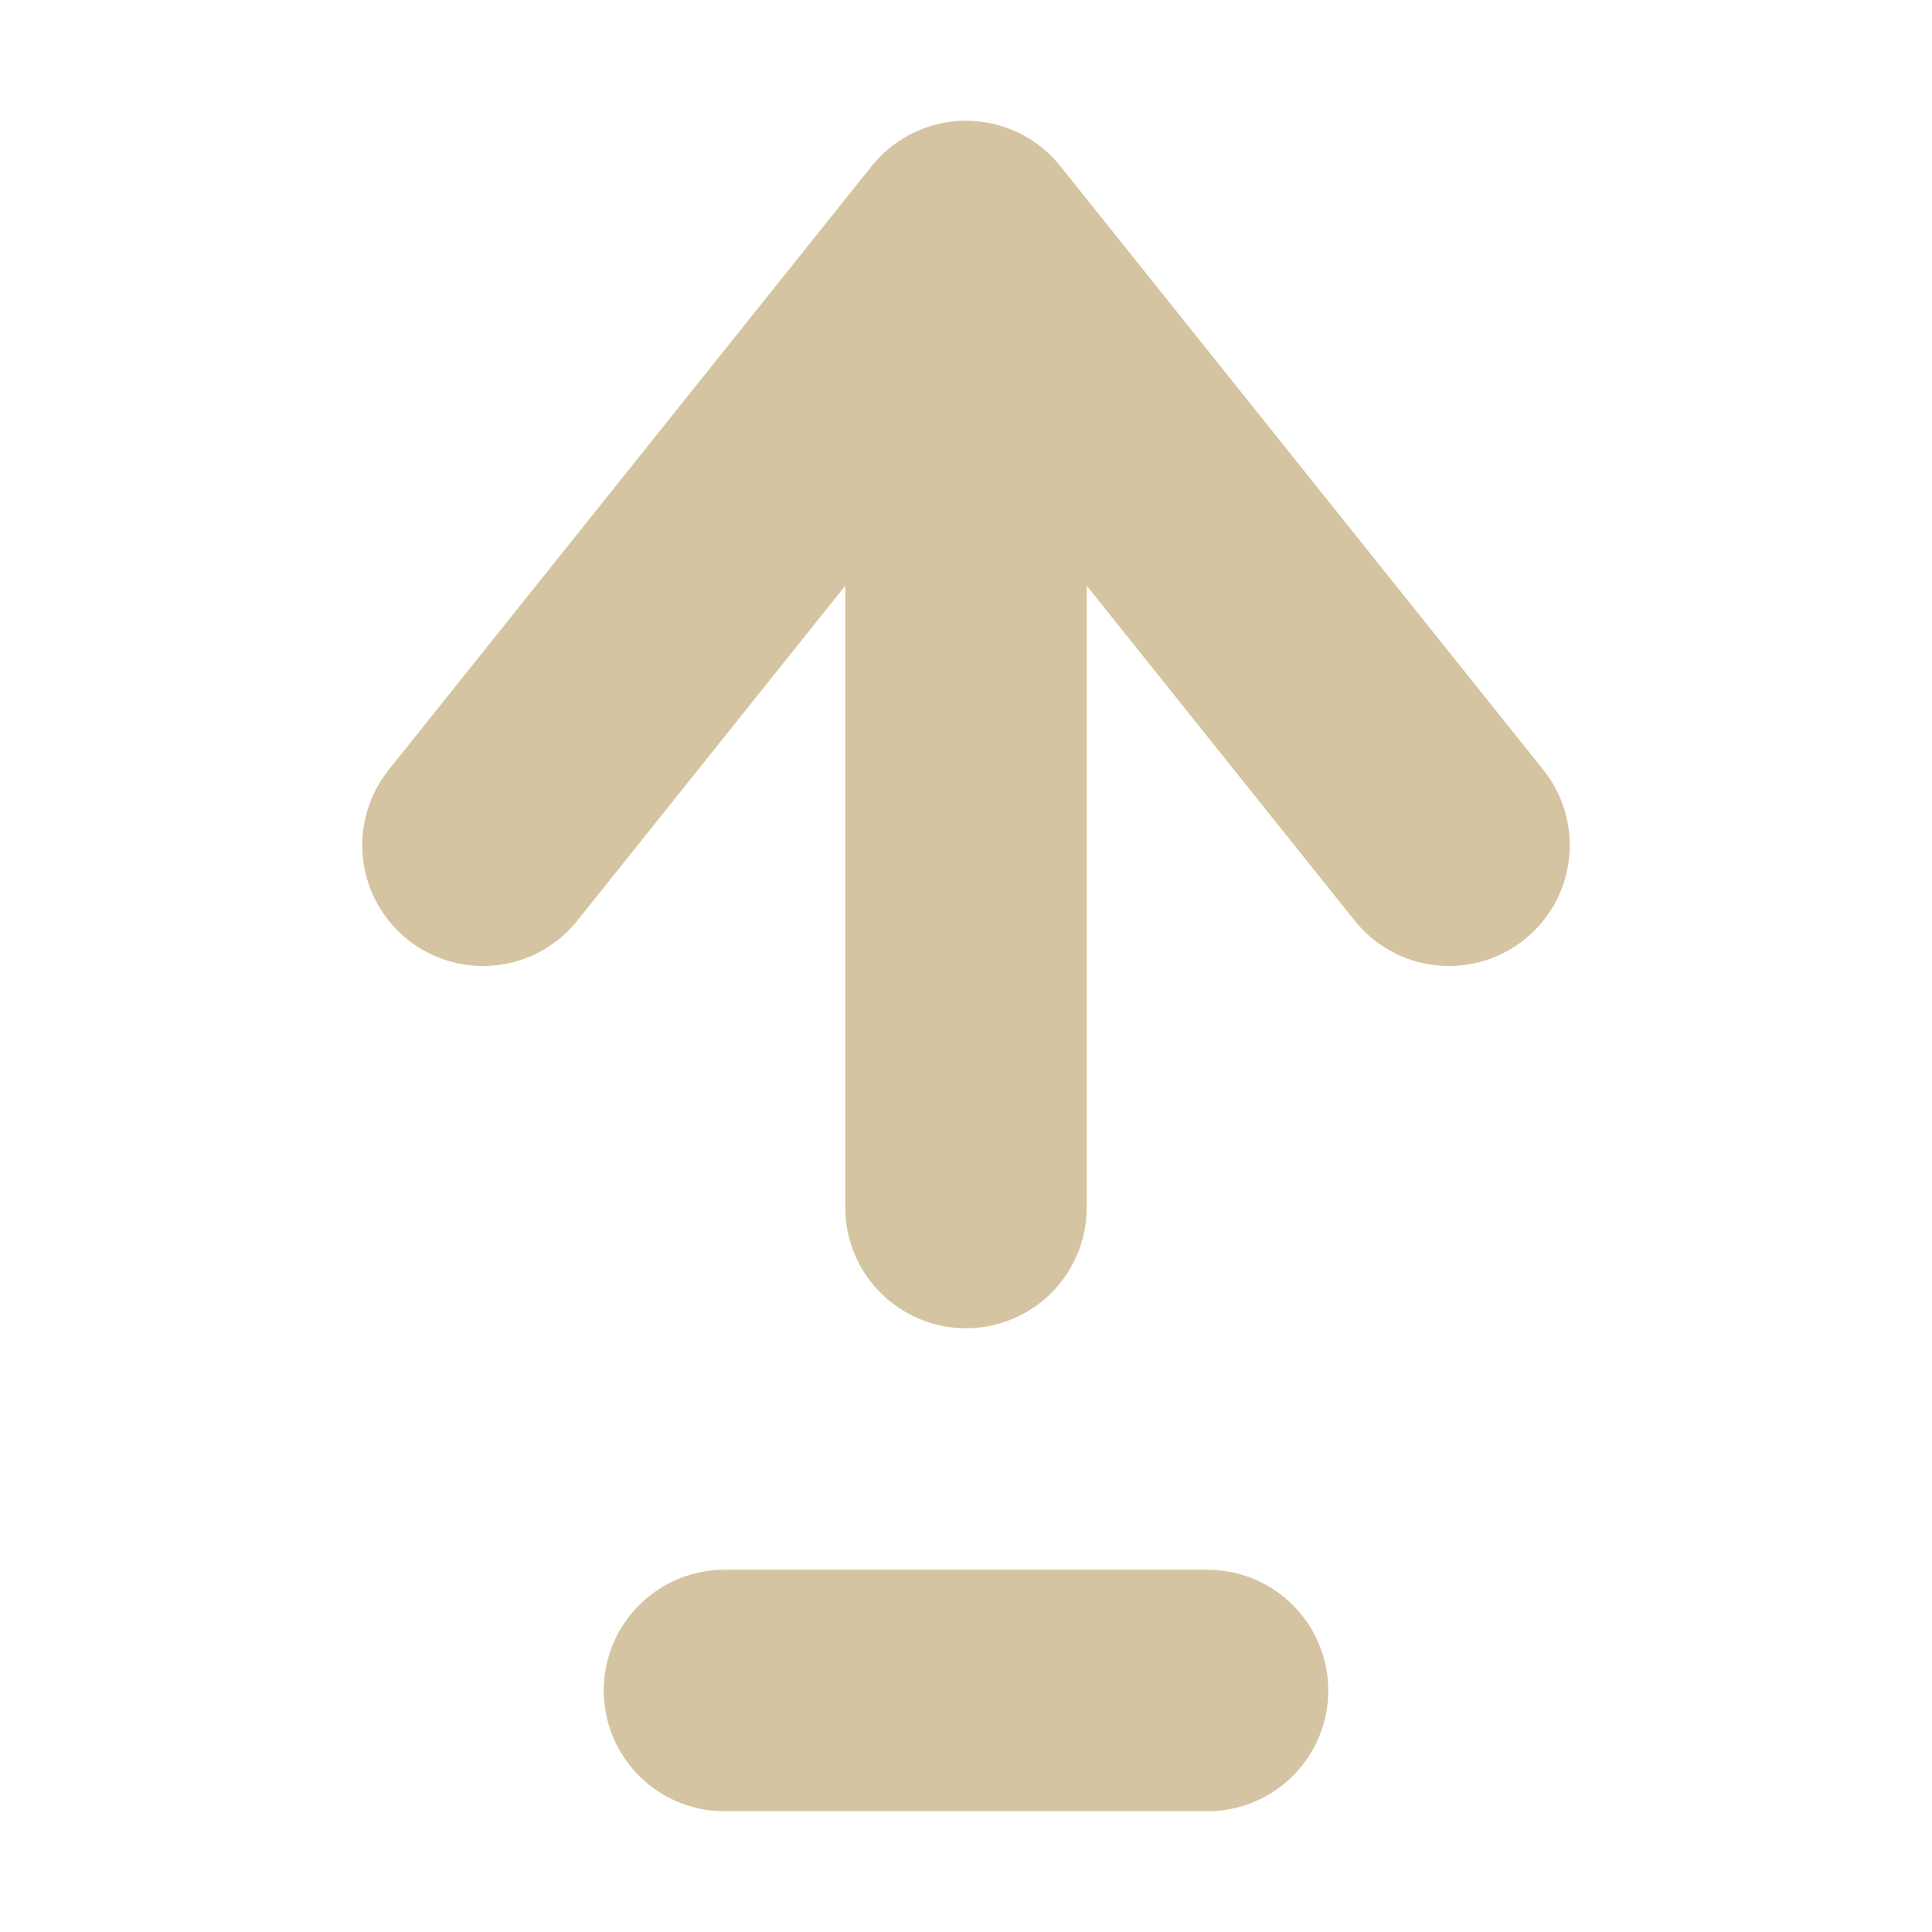
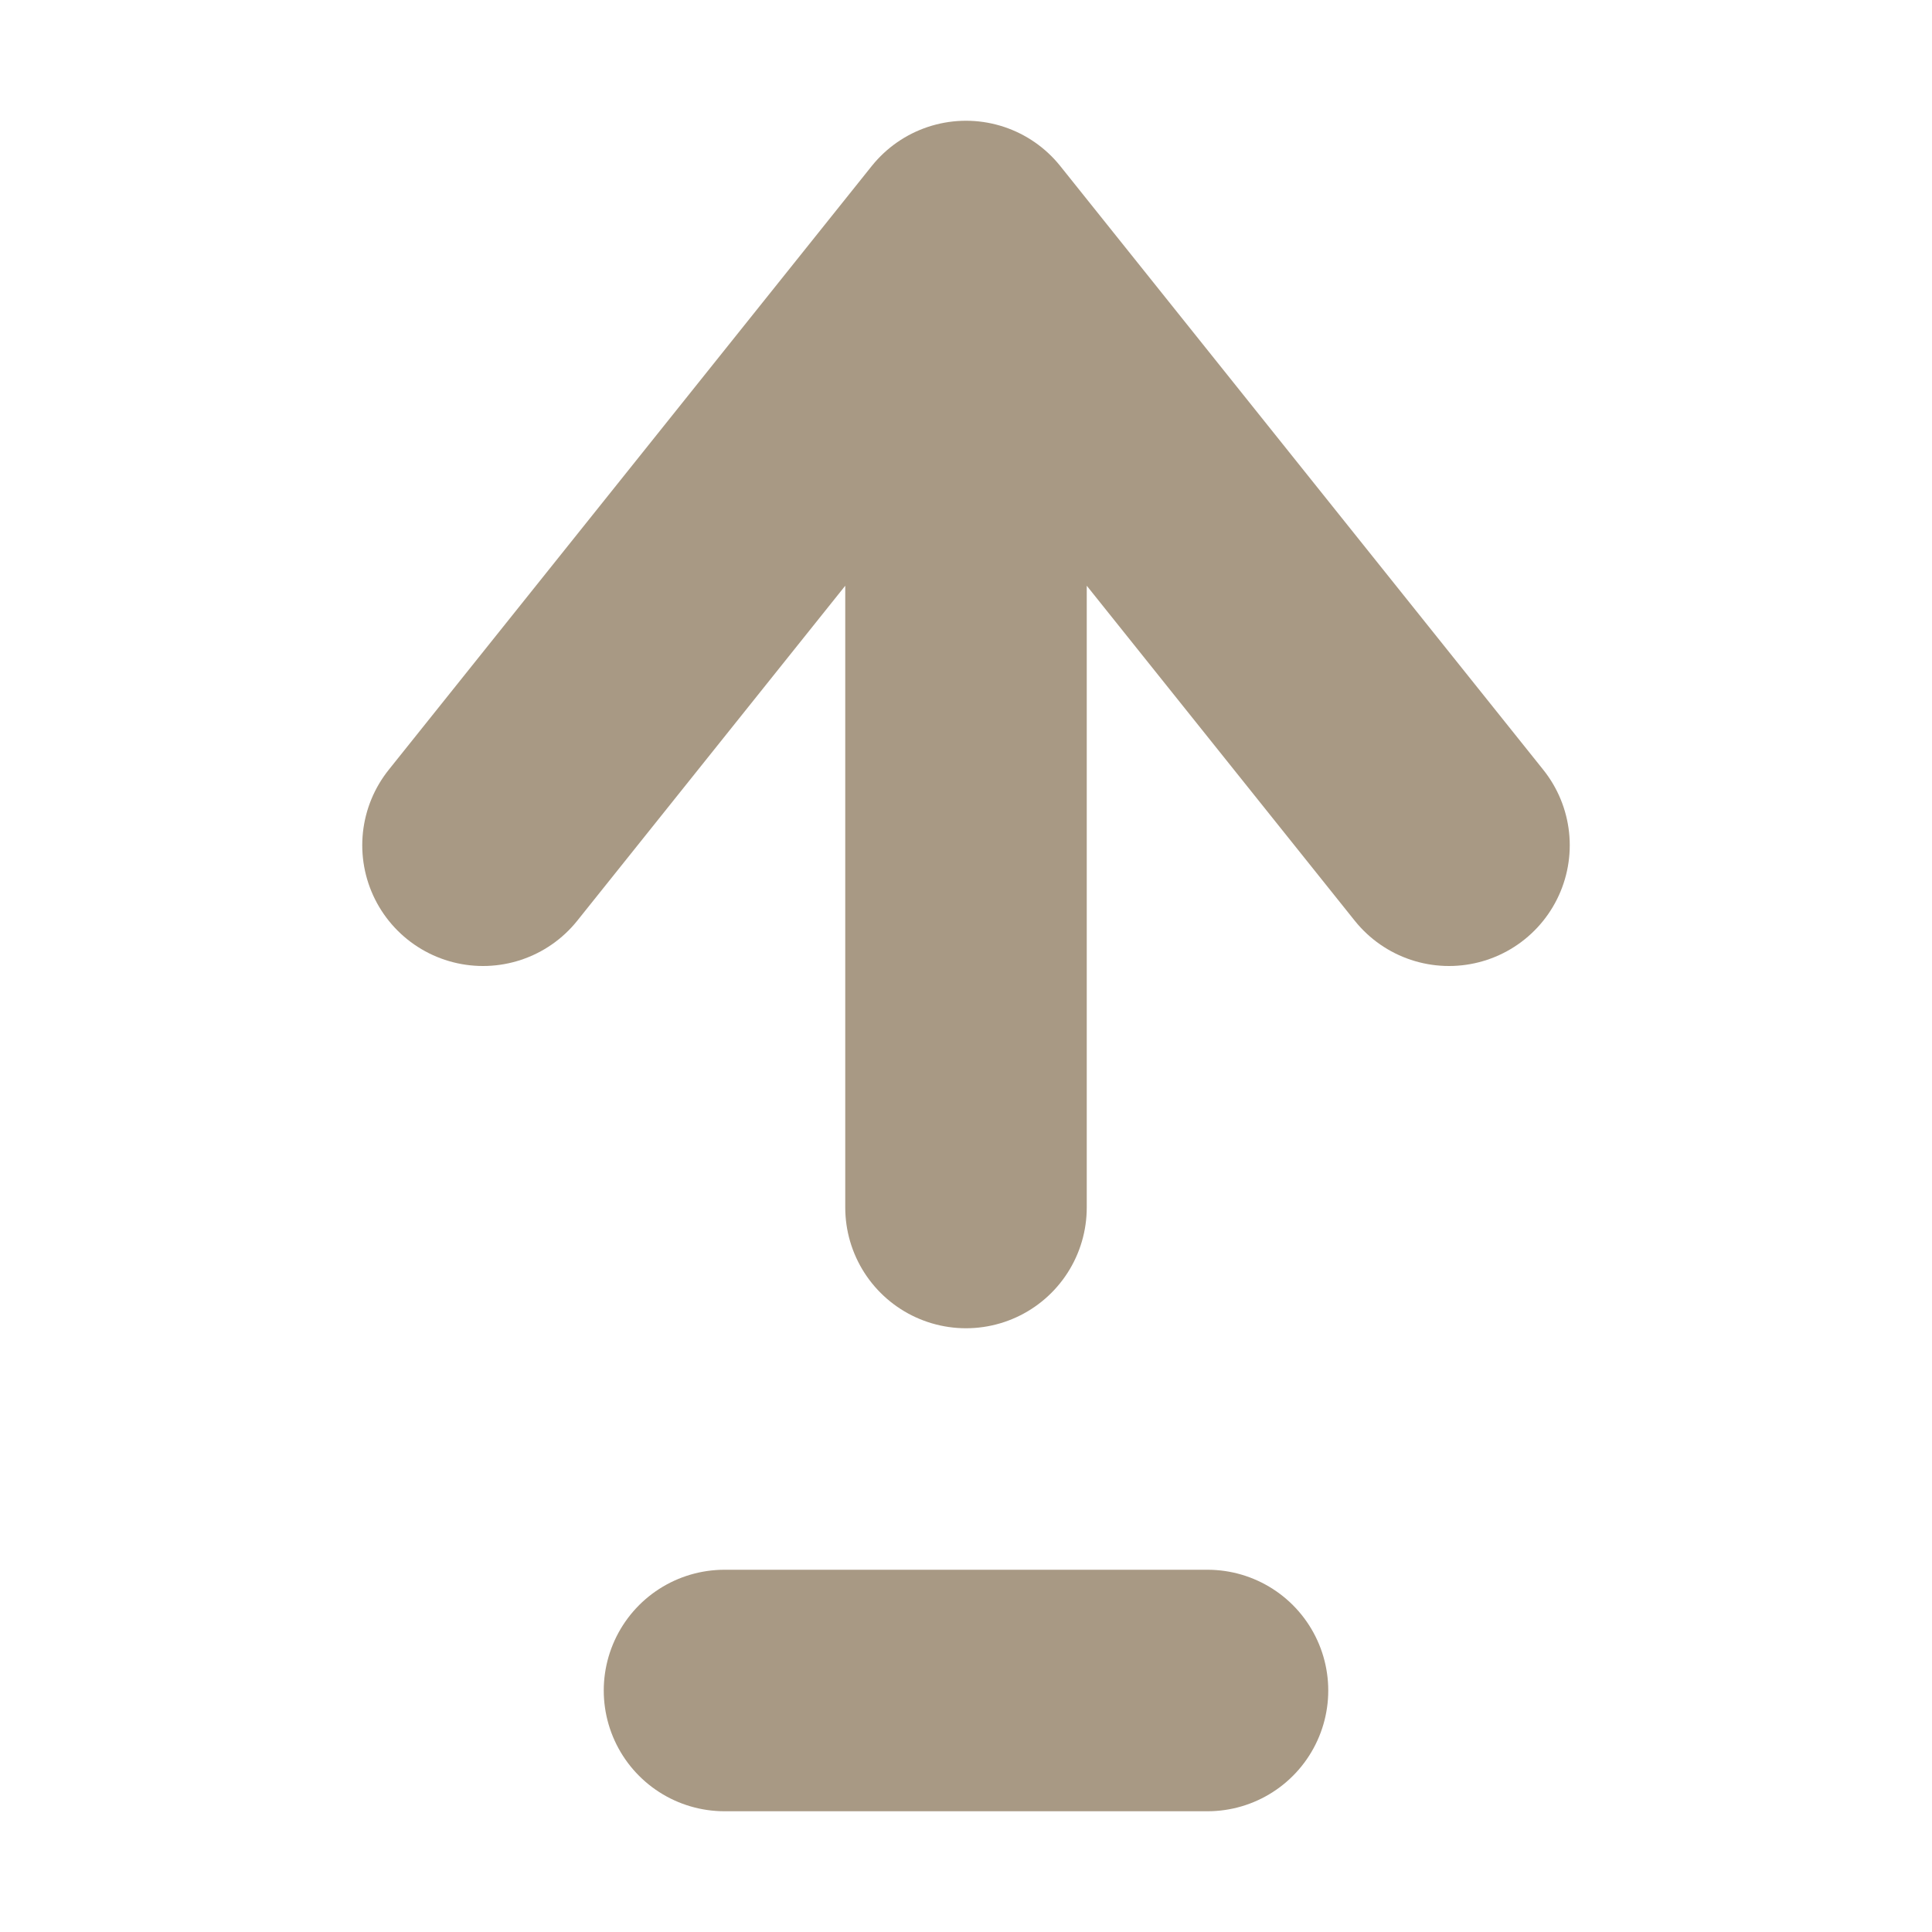
<svg xmlns="http://www.w3.org/2000/svg" height="16" viewBox="0 0 16 16" width="16">
-   <path d="M6 14h4m-2-4V2m4 5L8 2 4 7" fill="none" stroke="#d5c4a1" stroke-linecap="round" stroke-linejoin="round" stroke-width="2" />
+   <path d="M6 14h4m-2-4V2m4 5L8 2 4 7" fill="none" stroke="#a89984" stroke-linecap="round" stroke-linejoin="round" stroke-width="2" />
</svg>
